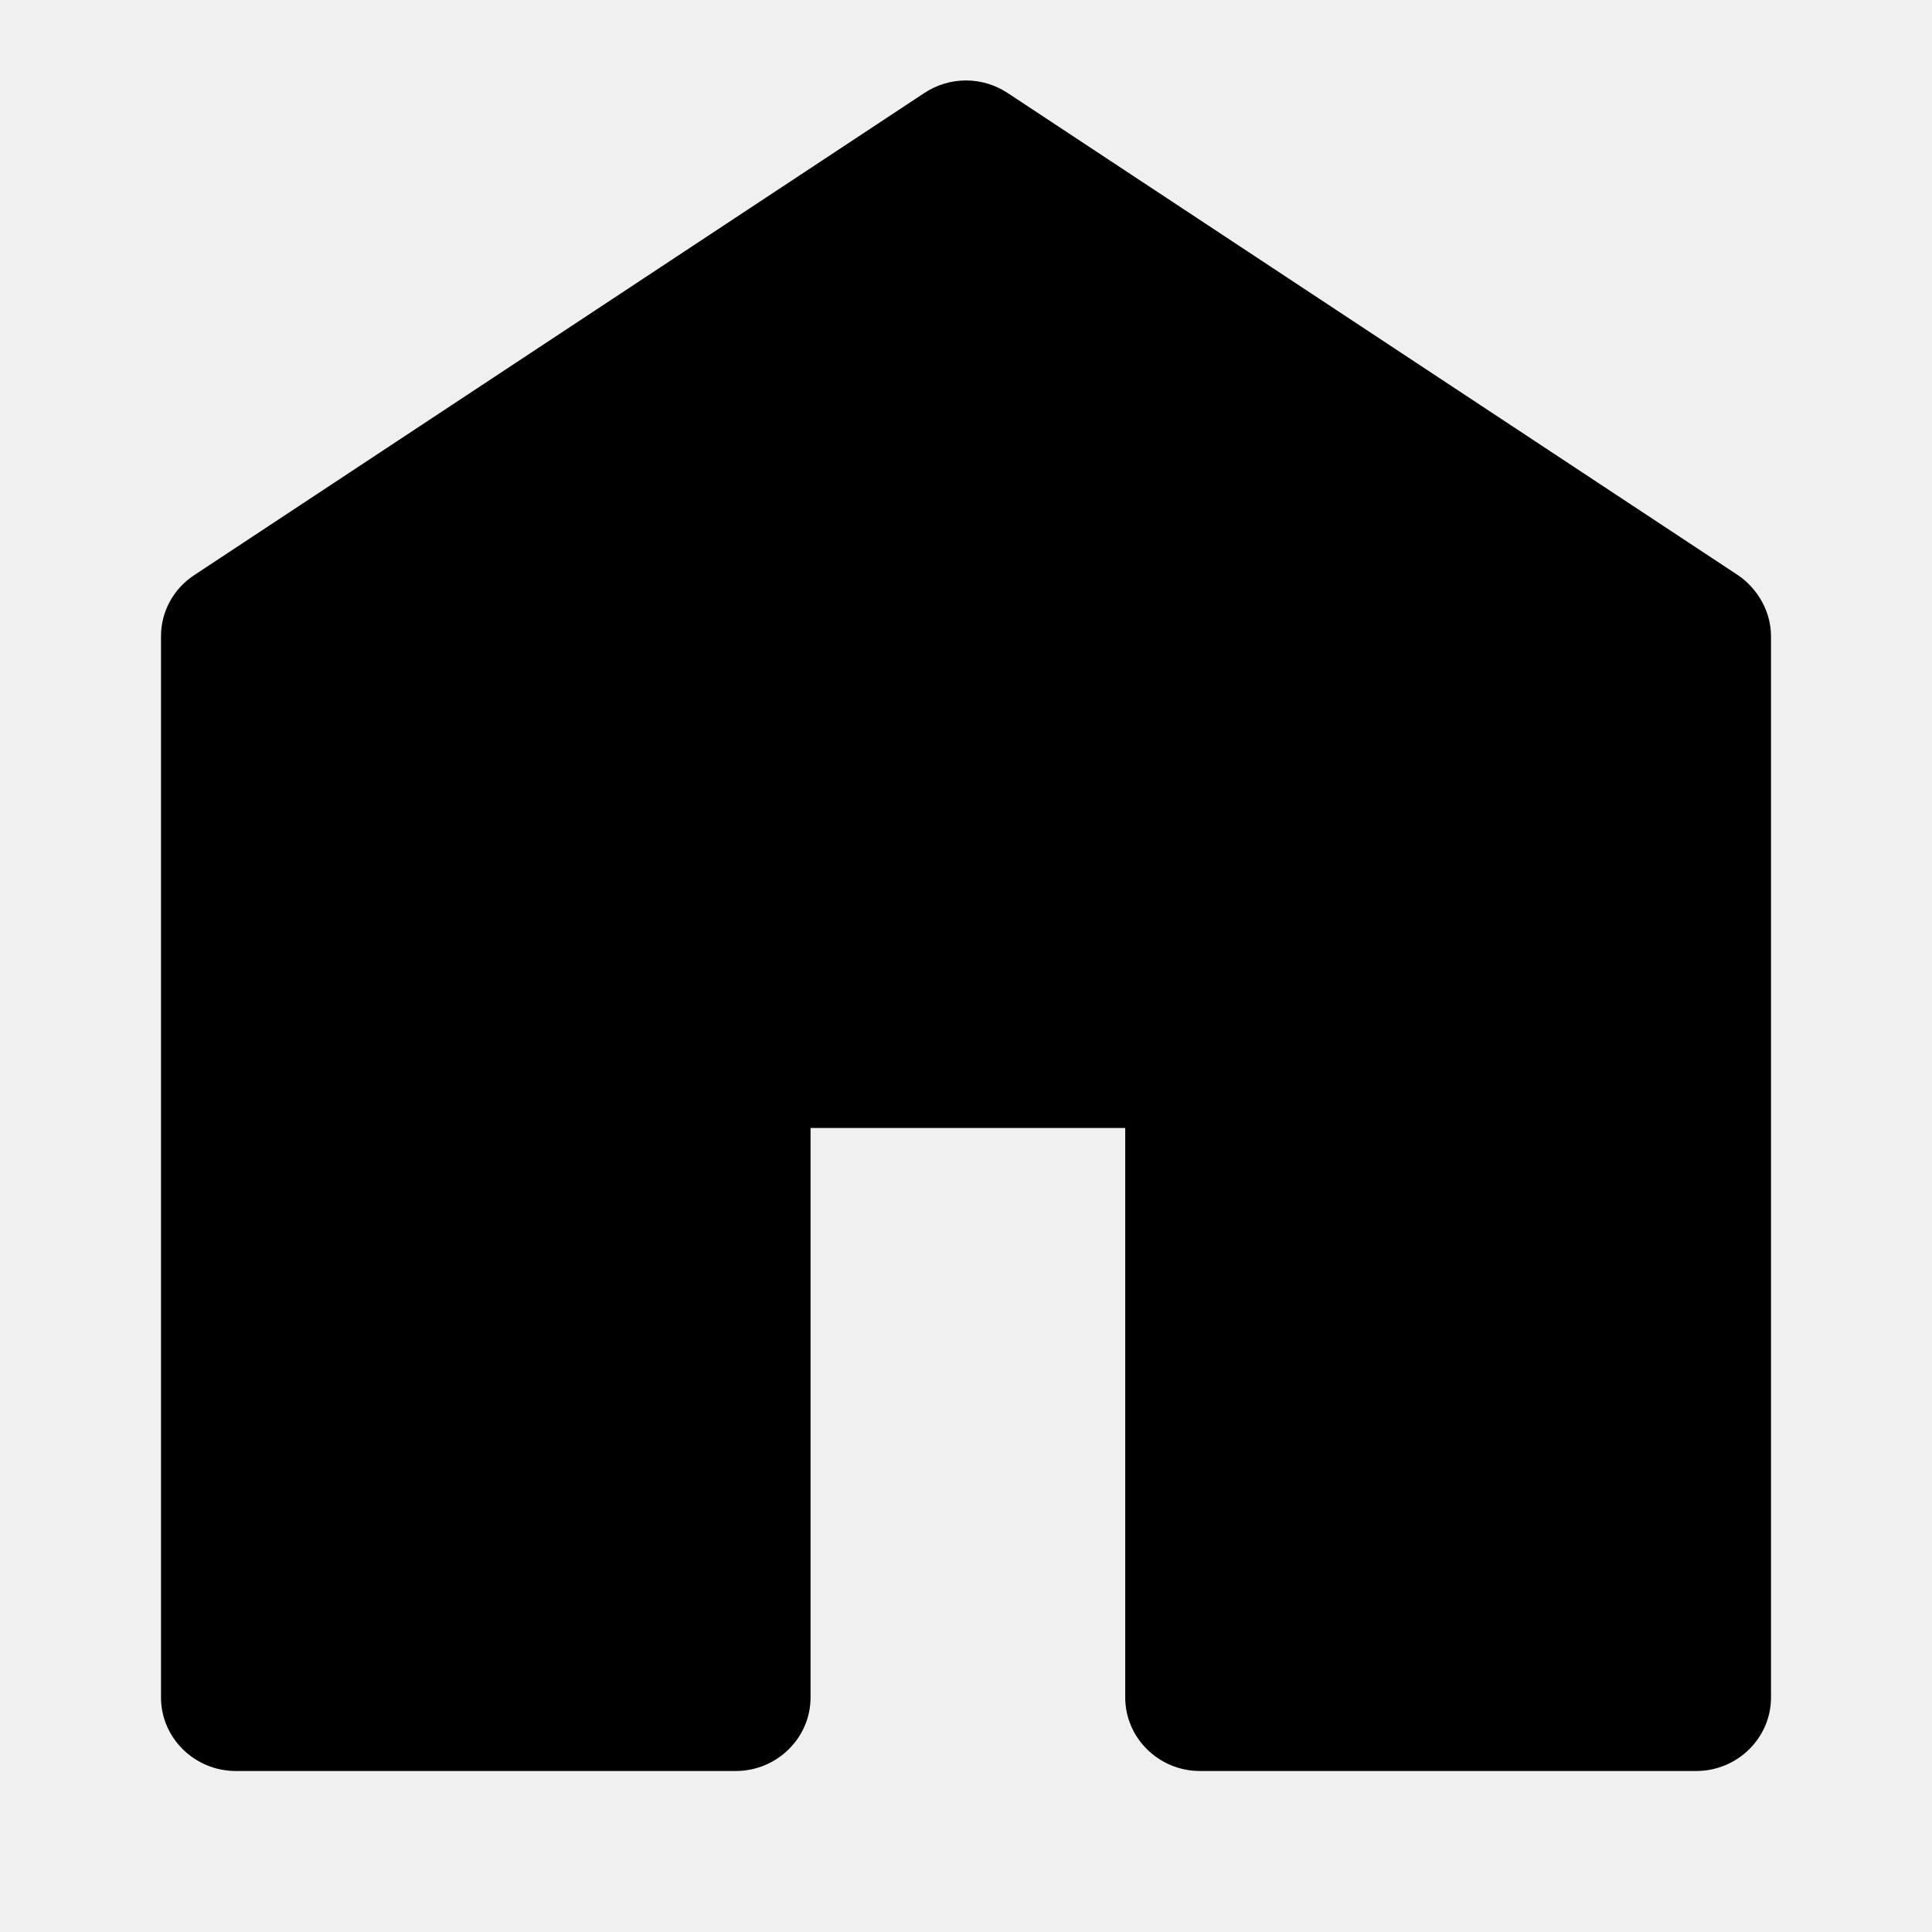
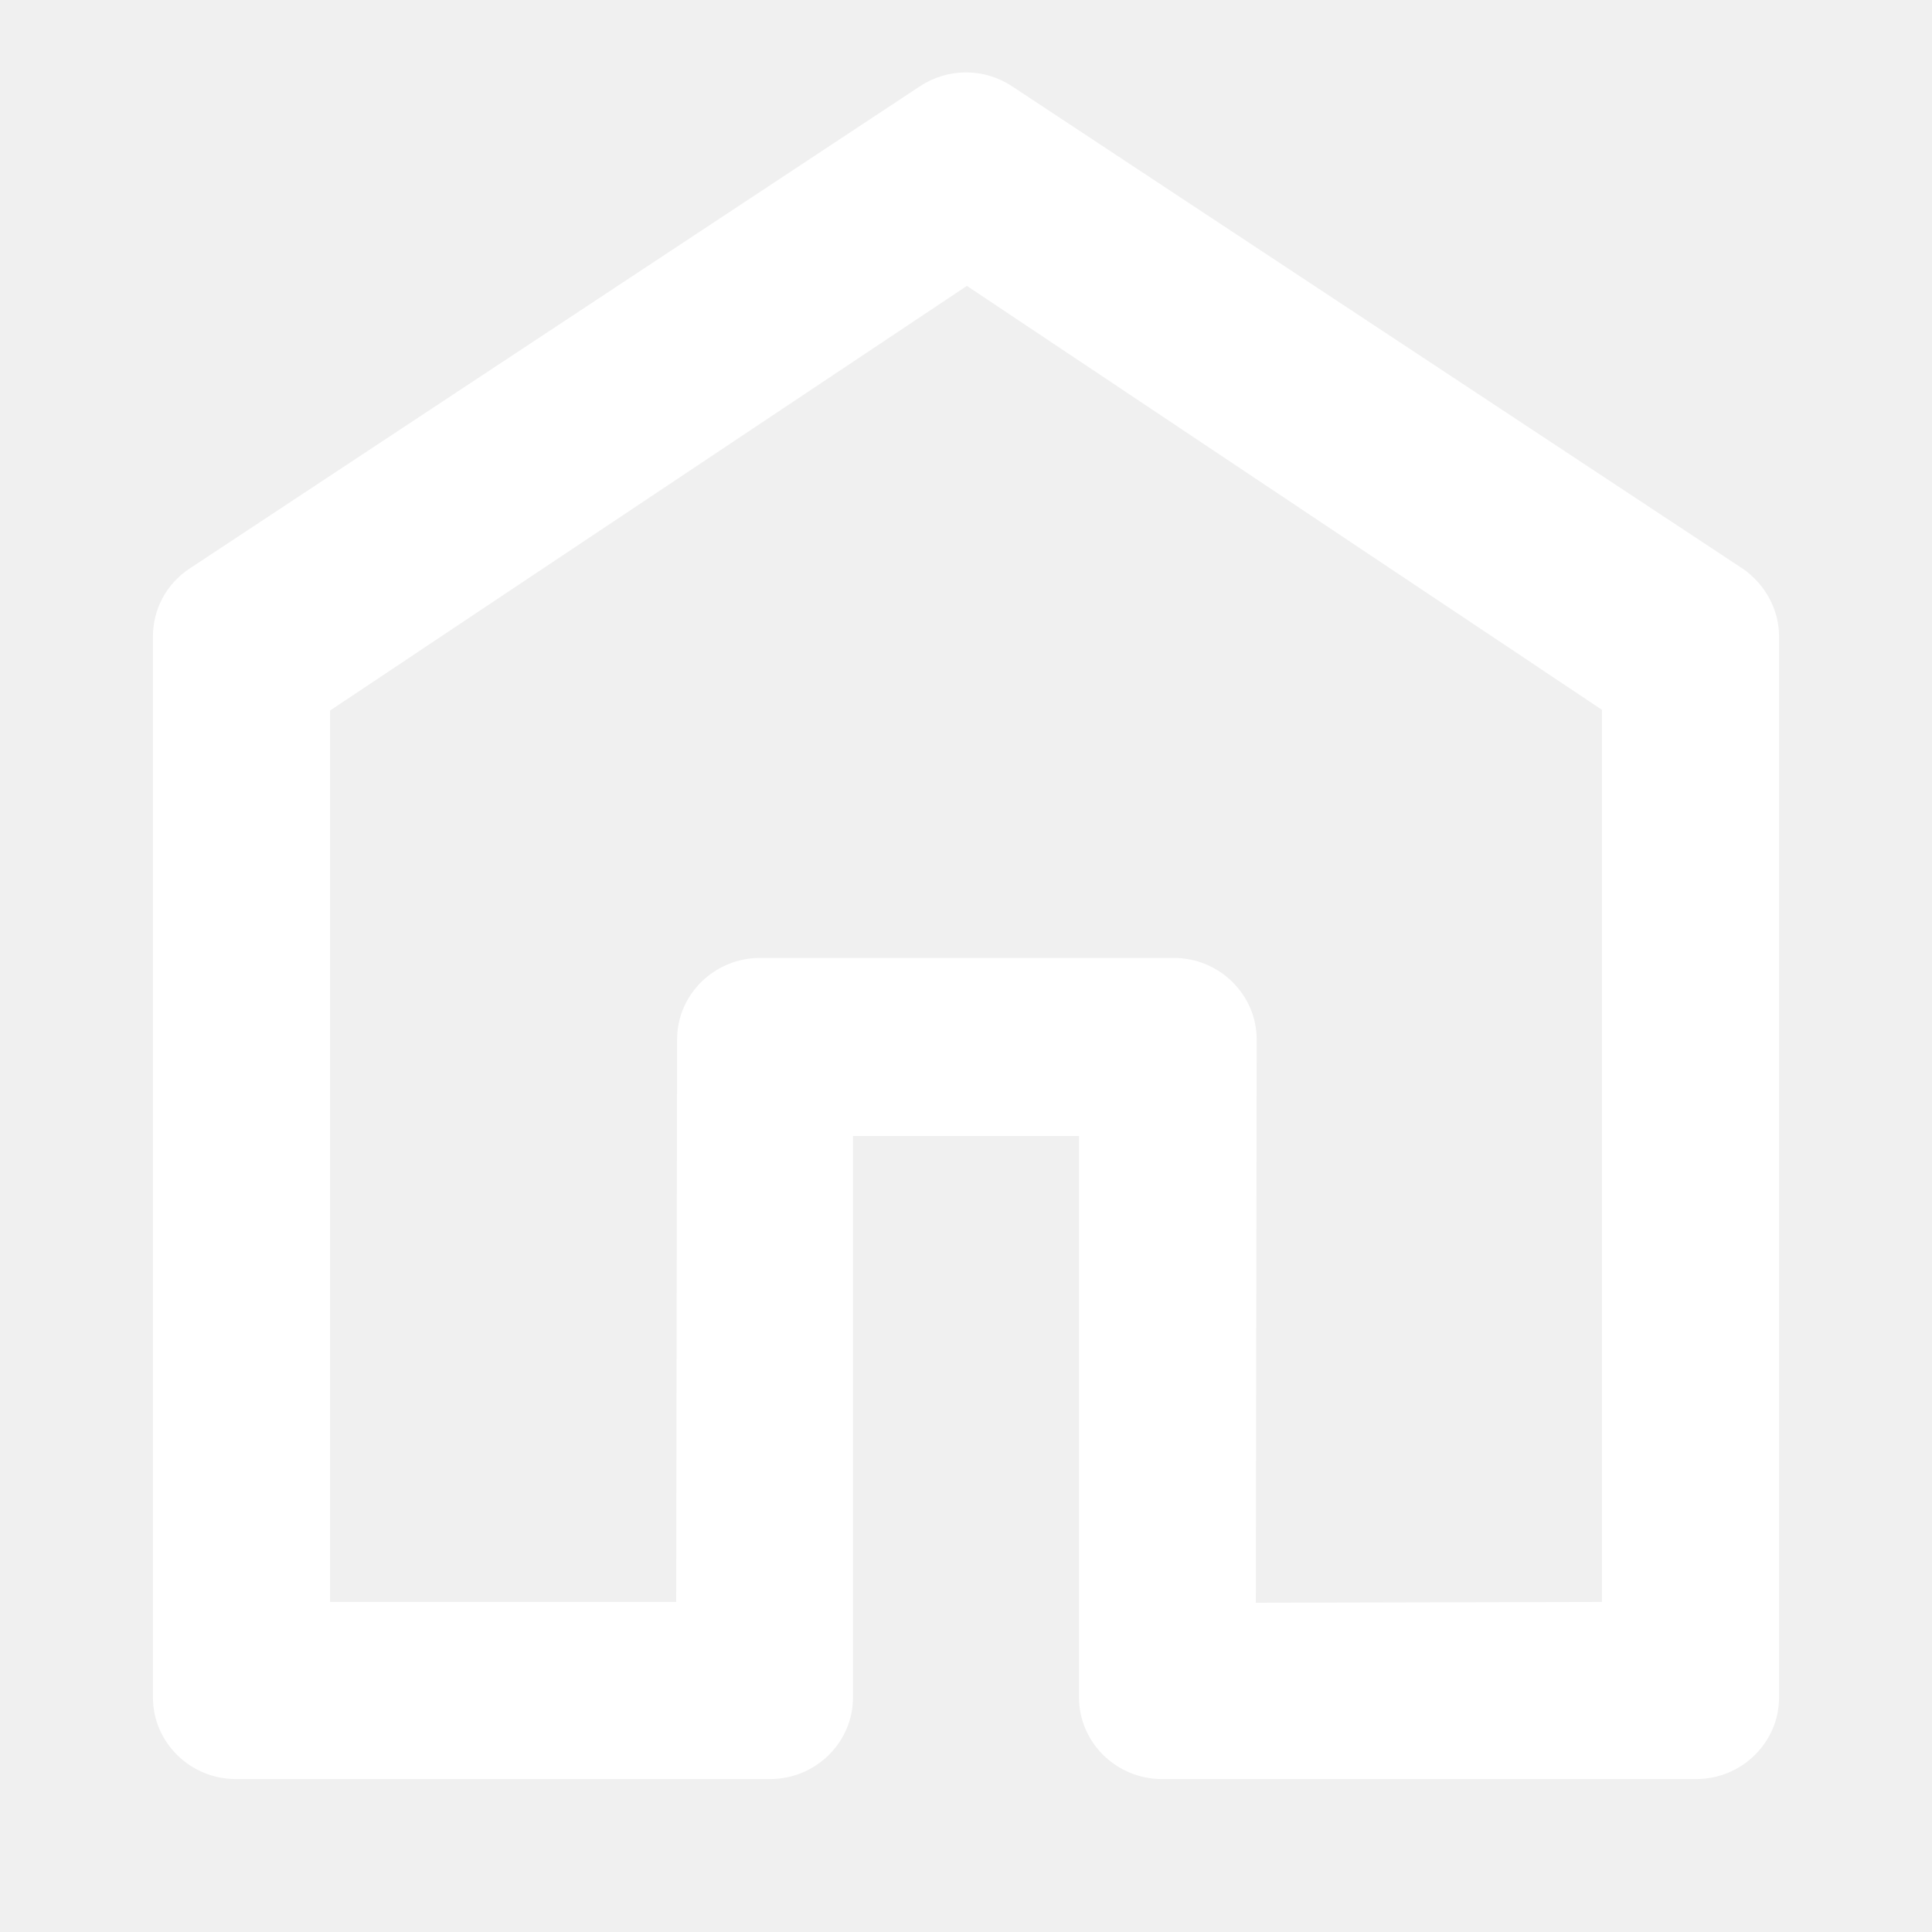
- <svg viewBox="0 0 24 24" aria-hidden="true" class="r-4qtqp9 r-yyyyoo r-dnmrzs r-bnwqim r-lrvibr r-m6rgpd r-1nao33i r-lwhw9o r-cnnz9e">
-   <g>
-     <path d="M21.591 7.146L12.52 1.157c-.316-.21-.724-.21-1.04 0l-9.071 5.99c-.26.173-.409.456-.409.757v13.183c0 .502.418.913.929.913H9.14c.51 0 .929-.41.929-.913v-7.075h3.909v7.075c0 .502.417.913.928.913h6.165c.511 0 .929-.41.929-.913V7.904c0-.301-.158-.584-.408-.758z" />
-   </g>
+ <svg xmlns="http://www.w3.org/2000/svg" viewBox="0 0 24 24" width="24" height="24" fill="#fff" stroke="#fff" stroke-width="0.2" stroke-linecap="round" stroke-linejoin="round">
+   <path d="M21.591 7.146L12.52 1.157c-.316-.21-.724-.21-1.04 0l-9.071 5.99c-.26.173-.409.456-.409.757v13.183c0 .502.418.913.929.913h6.638c.511 0 .929-.41.929-.913v-7.075h3.008v7.075c0 .502.418.913.929.913h6.639c.51 0 .928-.41.928-.913V7.904c0-.301-.158-.584-.408-.758zM20 20l-4.5.01.011-7.097c0-.502-.418-.913-.928-.913H9.44c-.511 0-.929.41-.929.913L8.5 20H4V8.773l8.011-5.342L20 8.764z" />
</svg>
